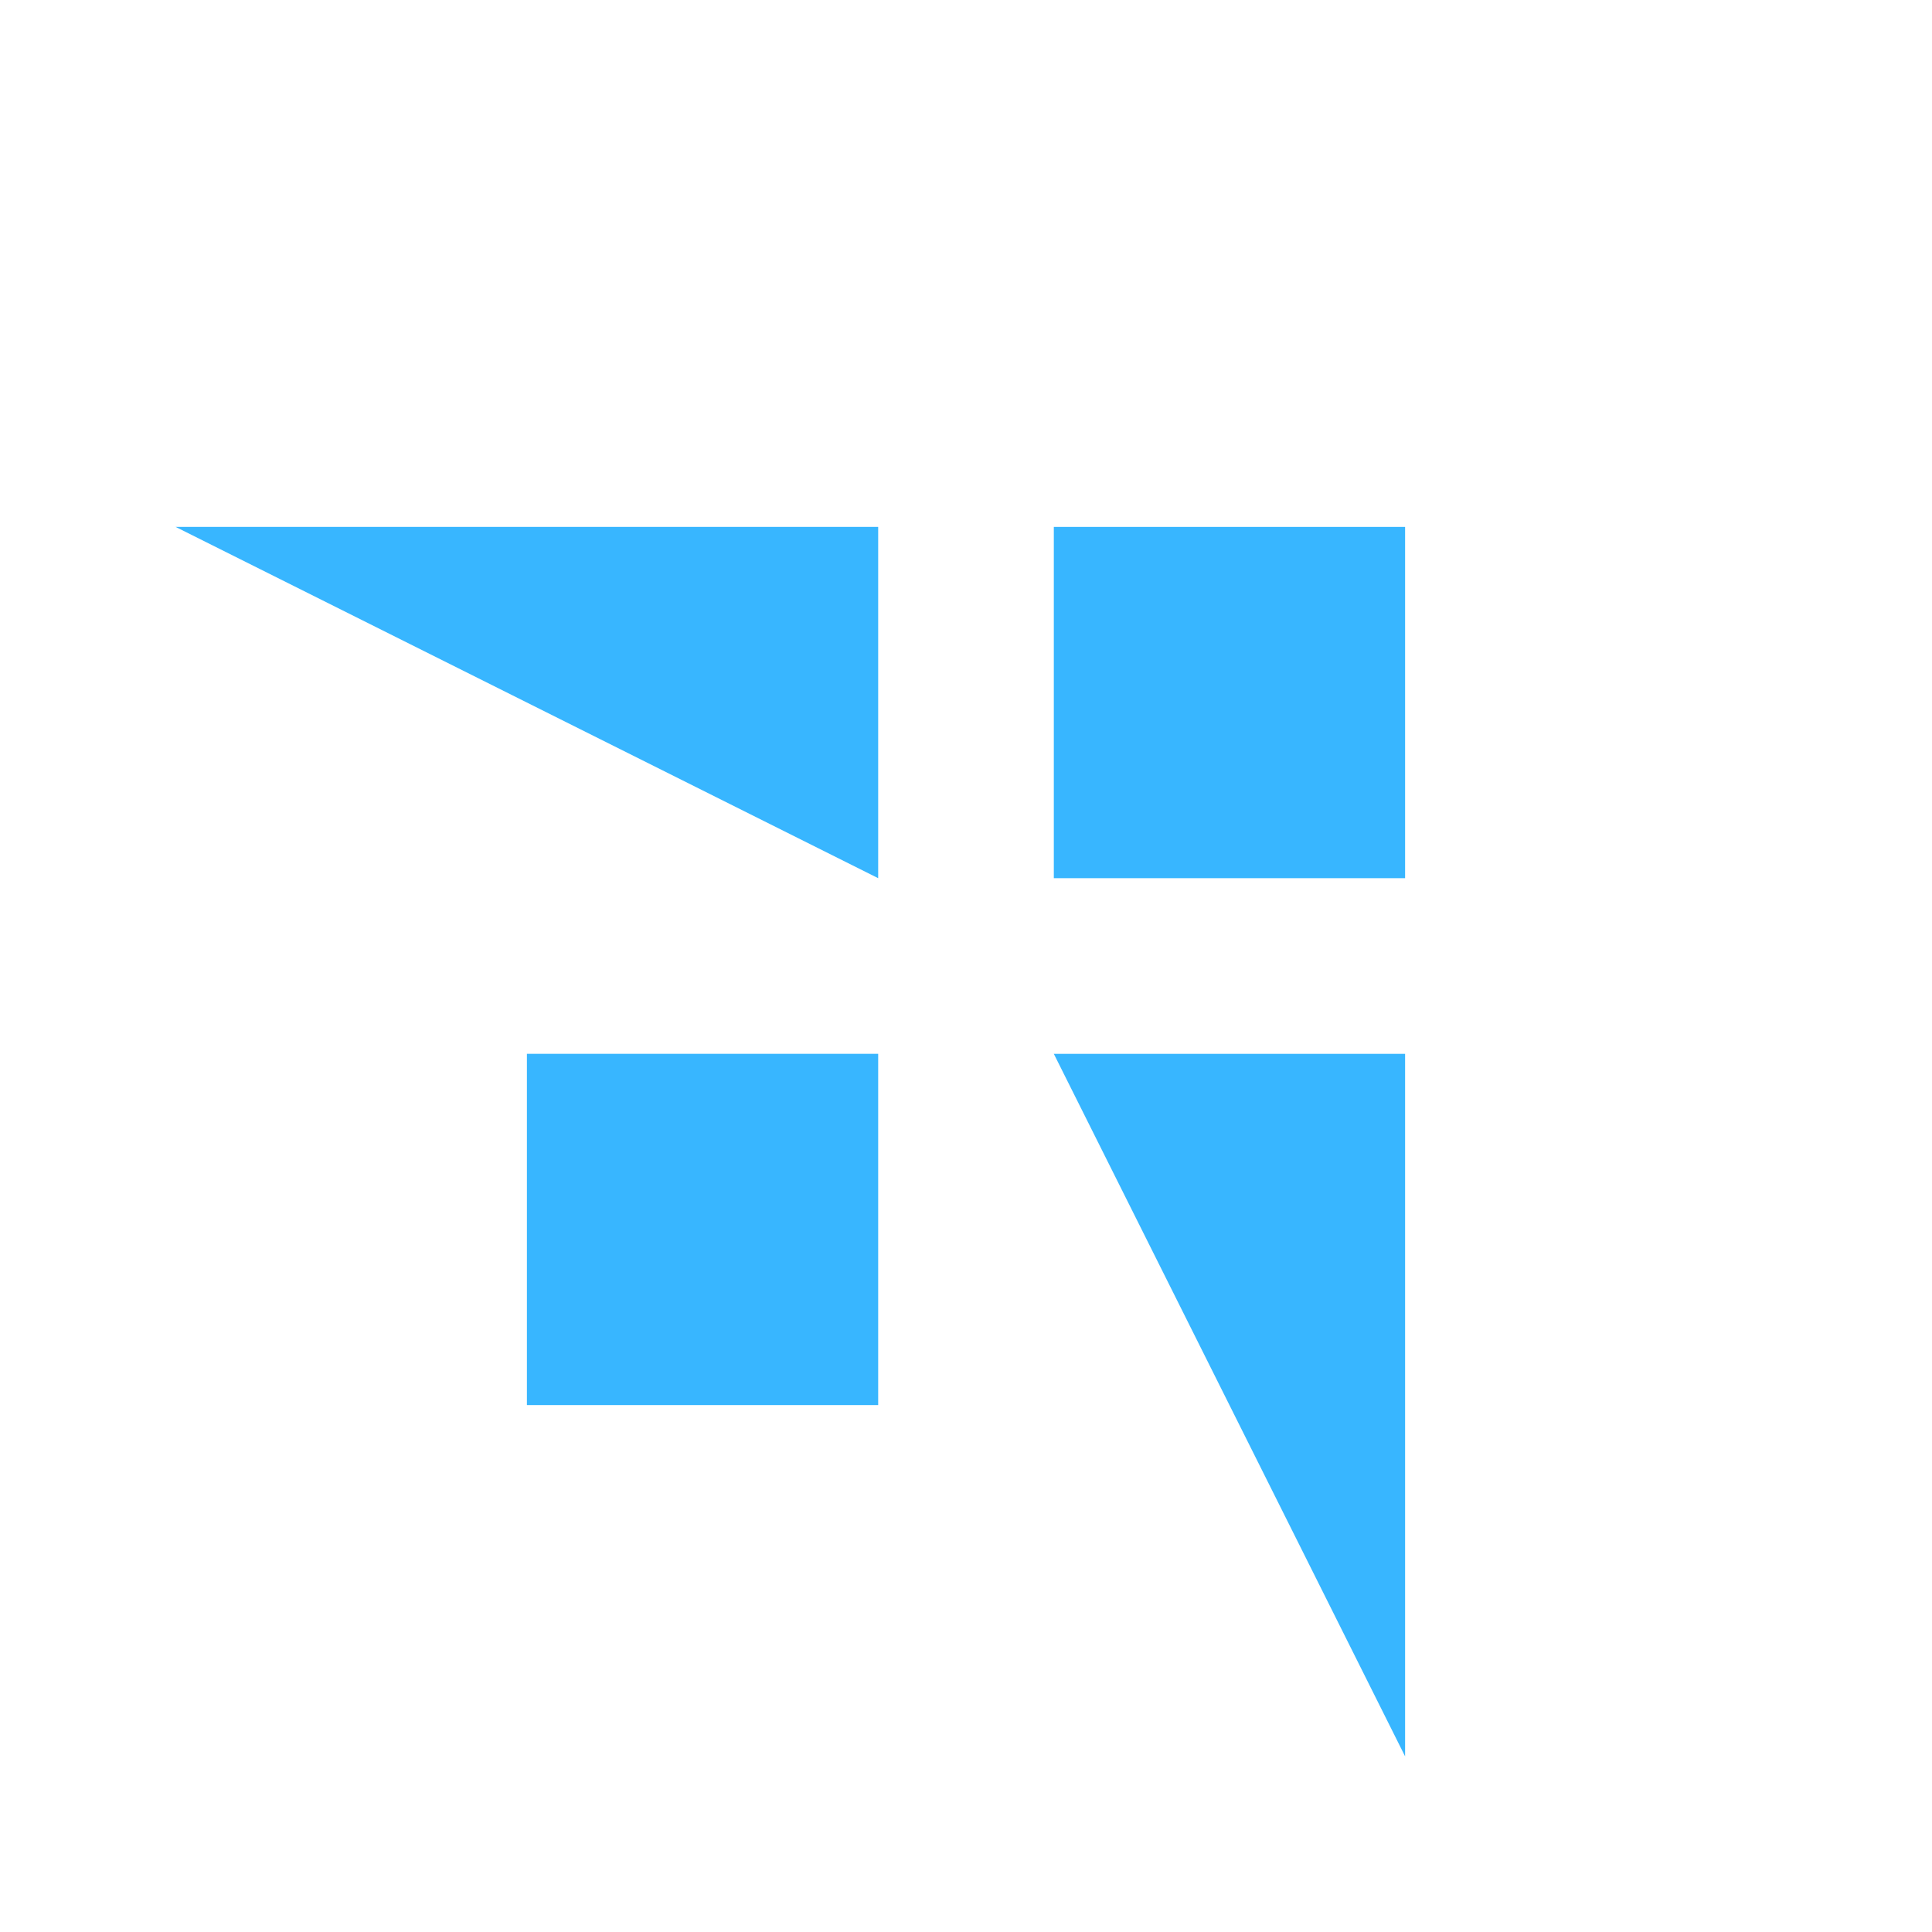
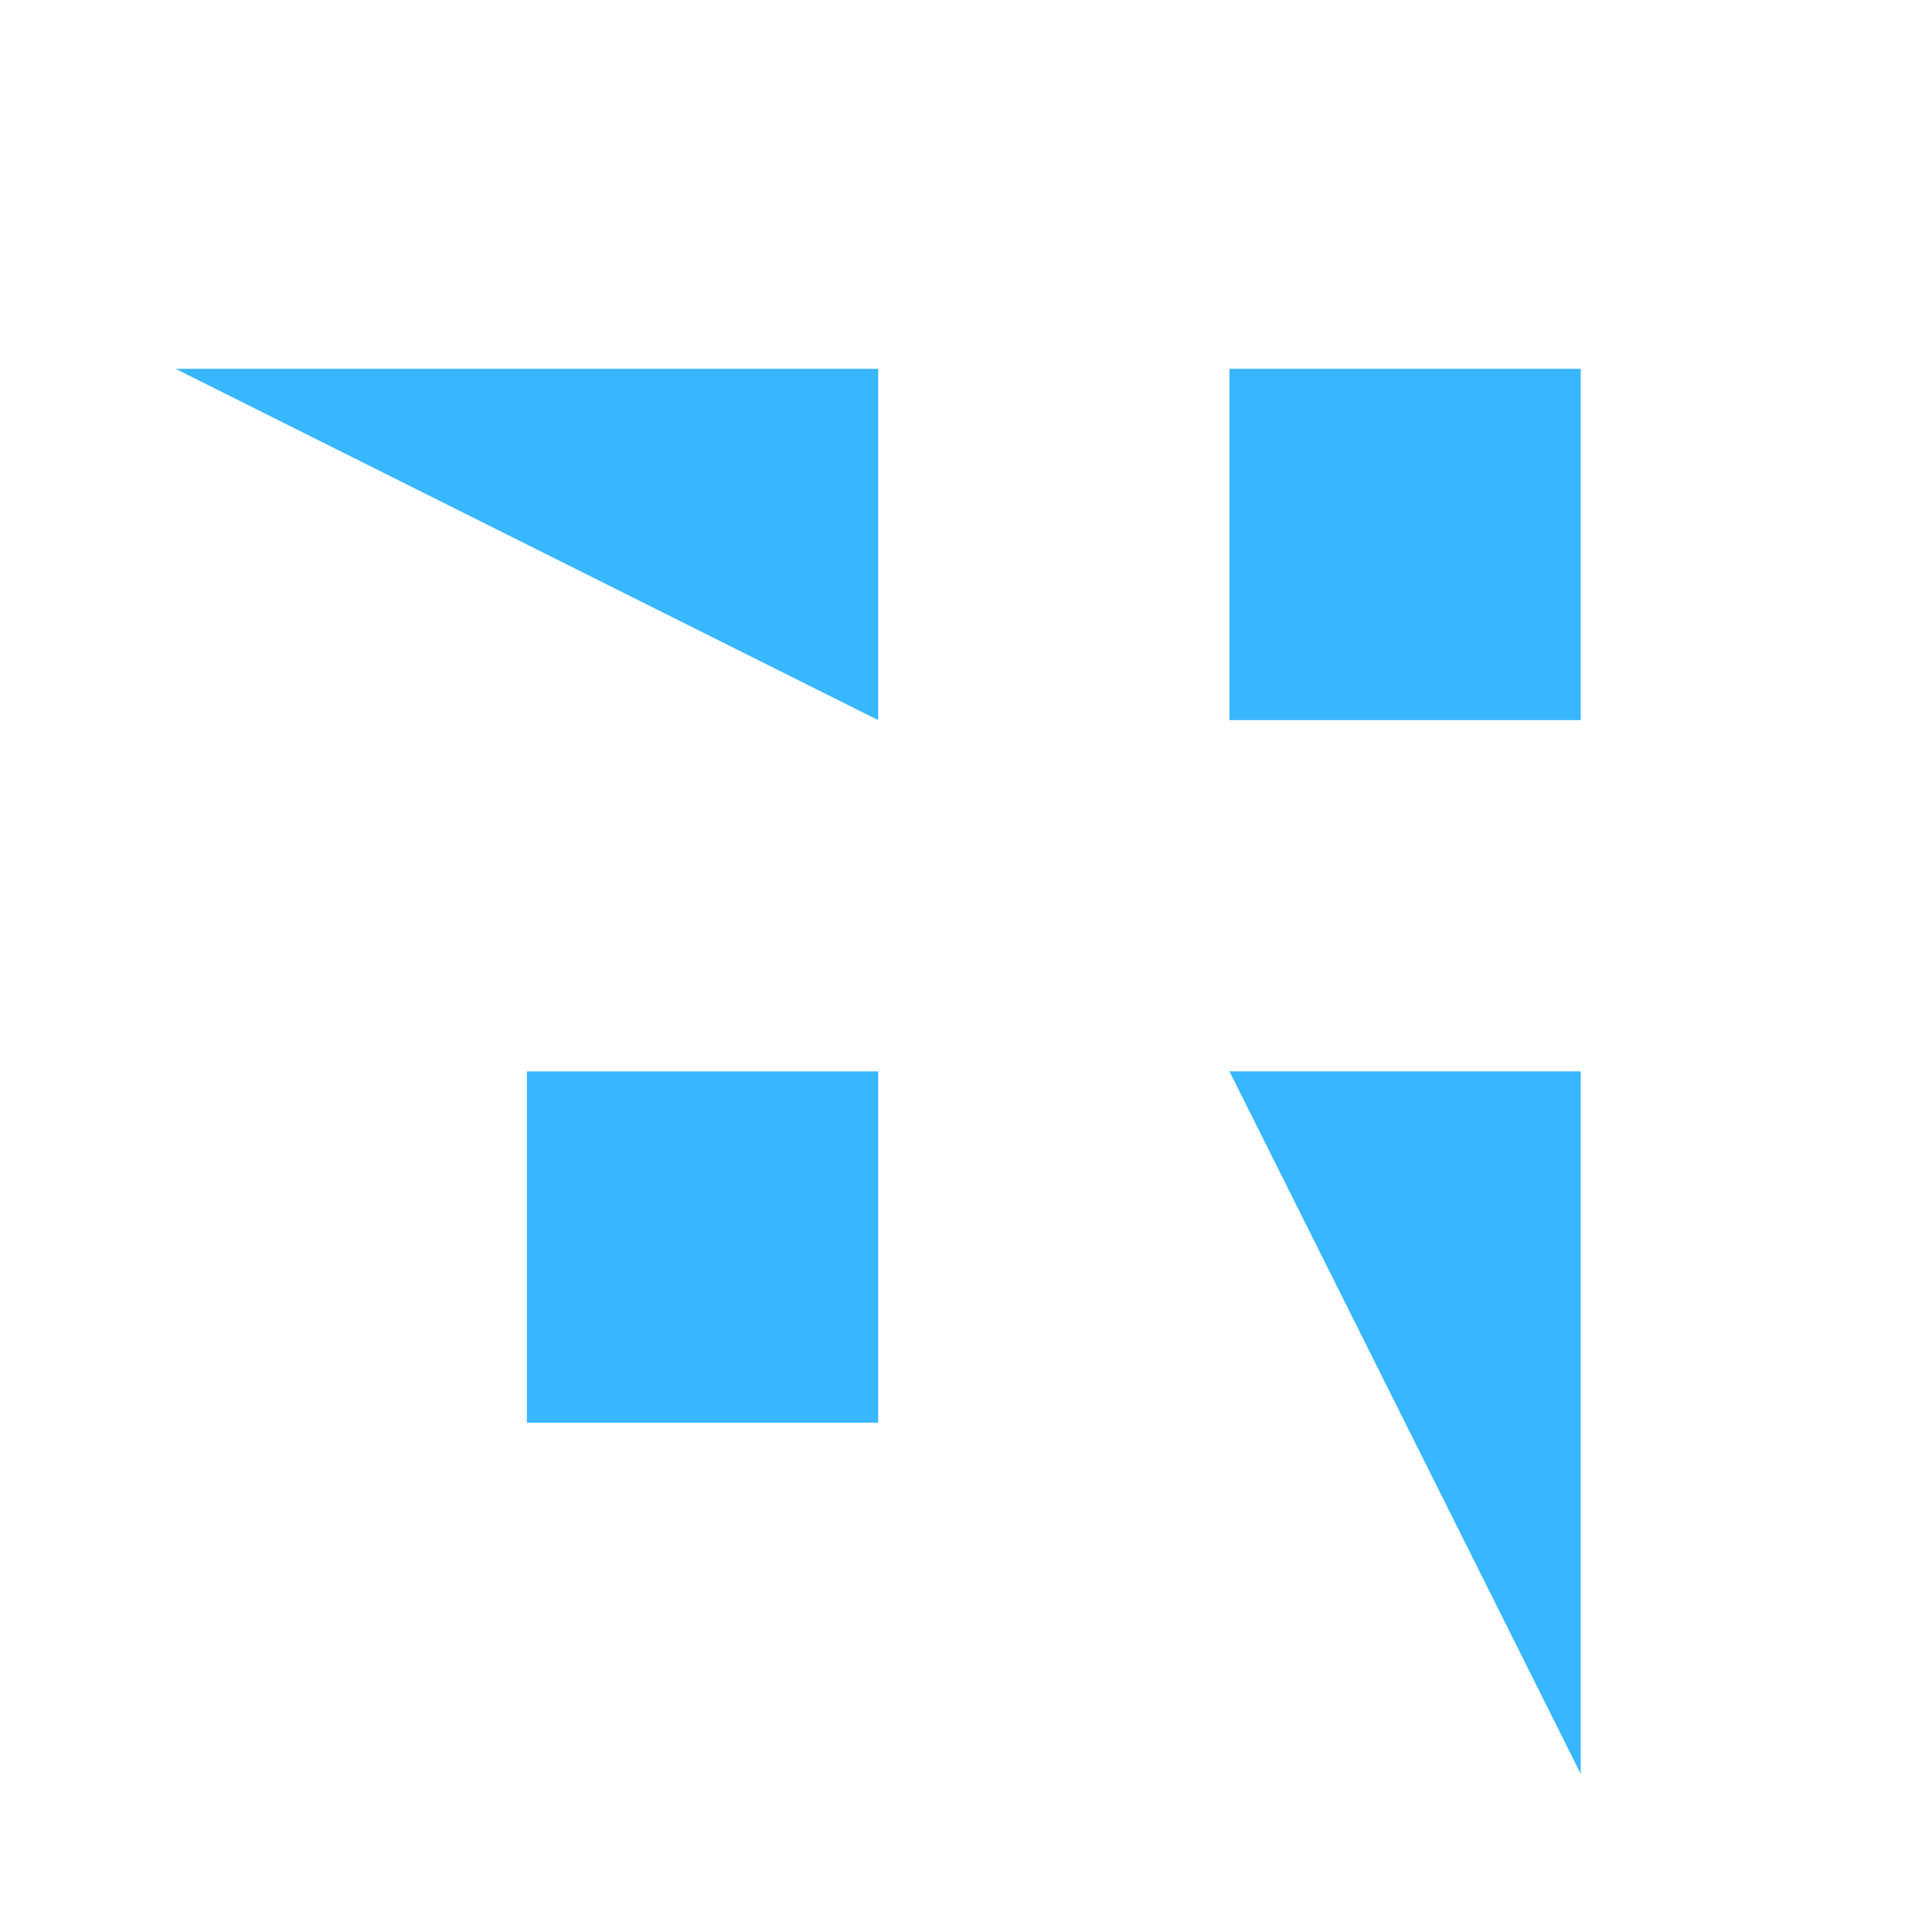
- <svg xmlns="http://www.w3.org/2000/svg" width="48" height="48" viewBox="0 5 110 100" fill="none">
-   <rect width="100" height="100" rx="15" fill="transparent" />
+ <svg xmlns="http://www.w3.org/2000/svg" width="48" height="48" viewBox="0 14 110 100" fill="none">
+   <rect width="120" height="120" rx="20" fill="transparent" />
  <path d="M10 30L50 50V30H10Z" fill="#38b6ff" />
  <path d="M30 30V50L50 50H30Z" fill="#38b6ff" />
-   <path d="M60 30H80V50H60V30Z" fill="#38b6ff" />
-   <path d="M30 60H50V80H30V60Z" fill="#38b6ff" />
-   <path d="M60 60L80 100V60H60Z" fill="#38b6ff" />
-   <path d="M60 60V80L80 80H60Z" fill="#38b6ff" />
+   <path d="M70 30H90V50H70V30Z" fill="#38b6ff" />
+   <path d="M30 70H50V90H30V70Z" fill="#38b6ff" />
+   <path d="M70 70L90 110V70H70Z" fill="#38b6ff" />
+   <path d="M70 70V90L90 90H70Z" fill="#38b6ff" />
</svg>
